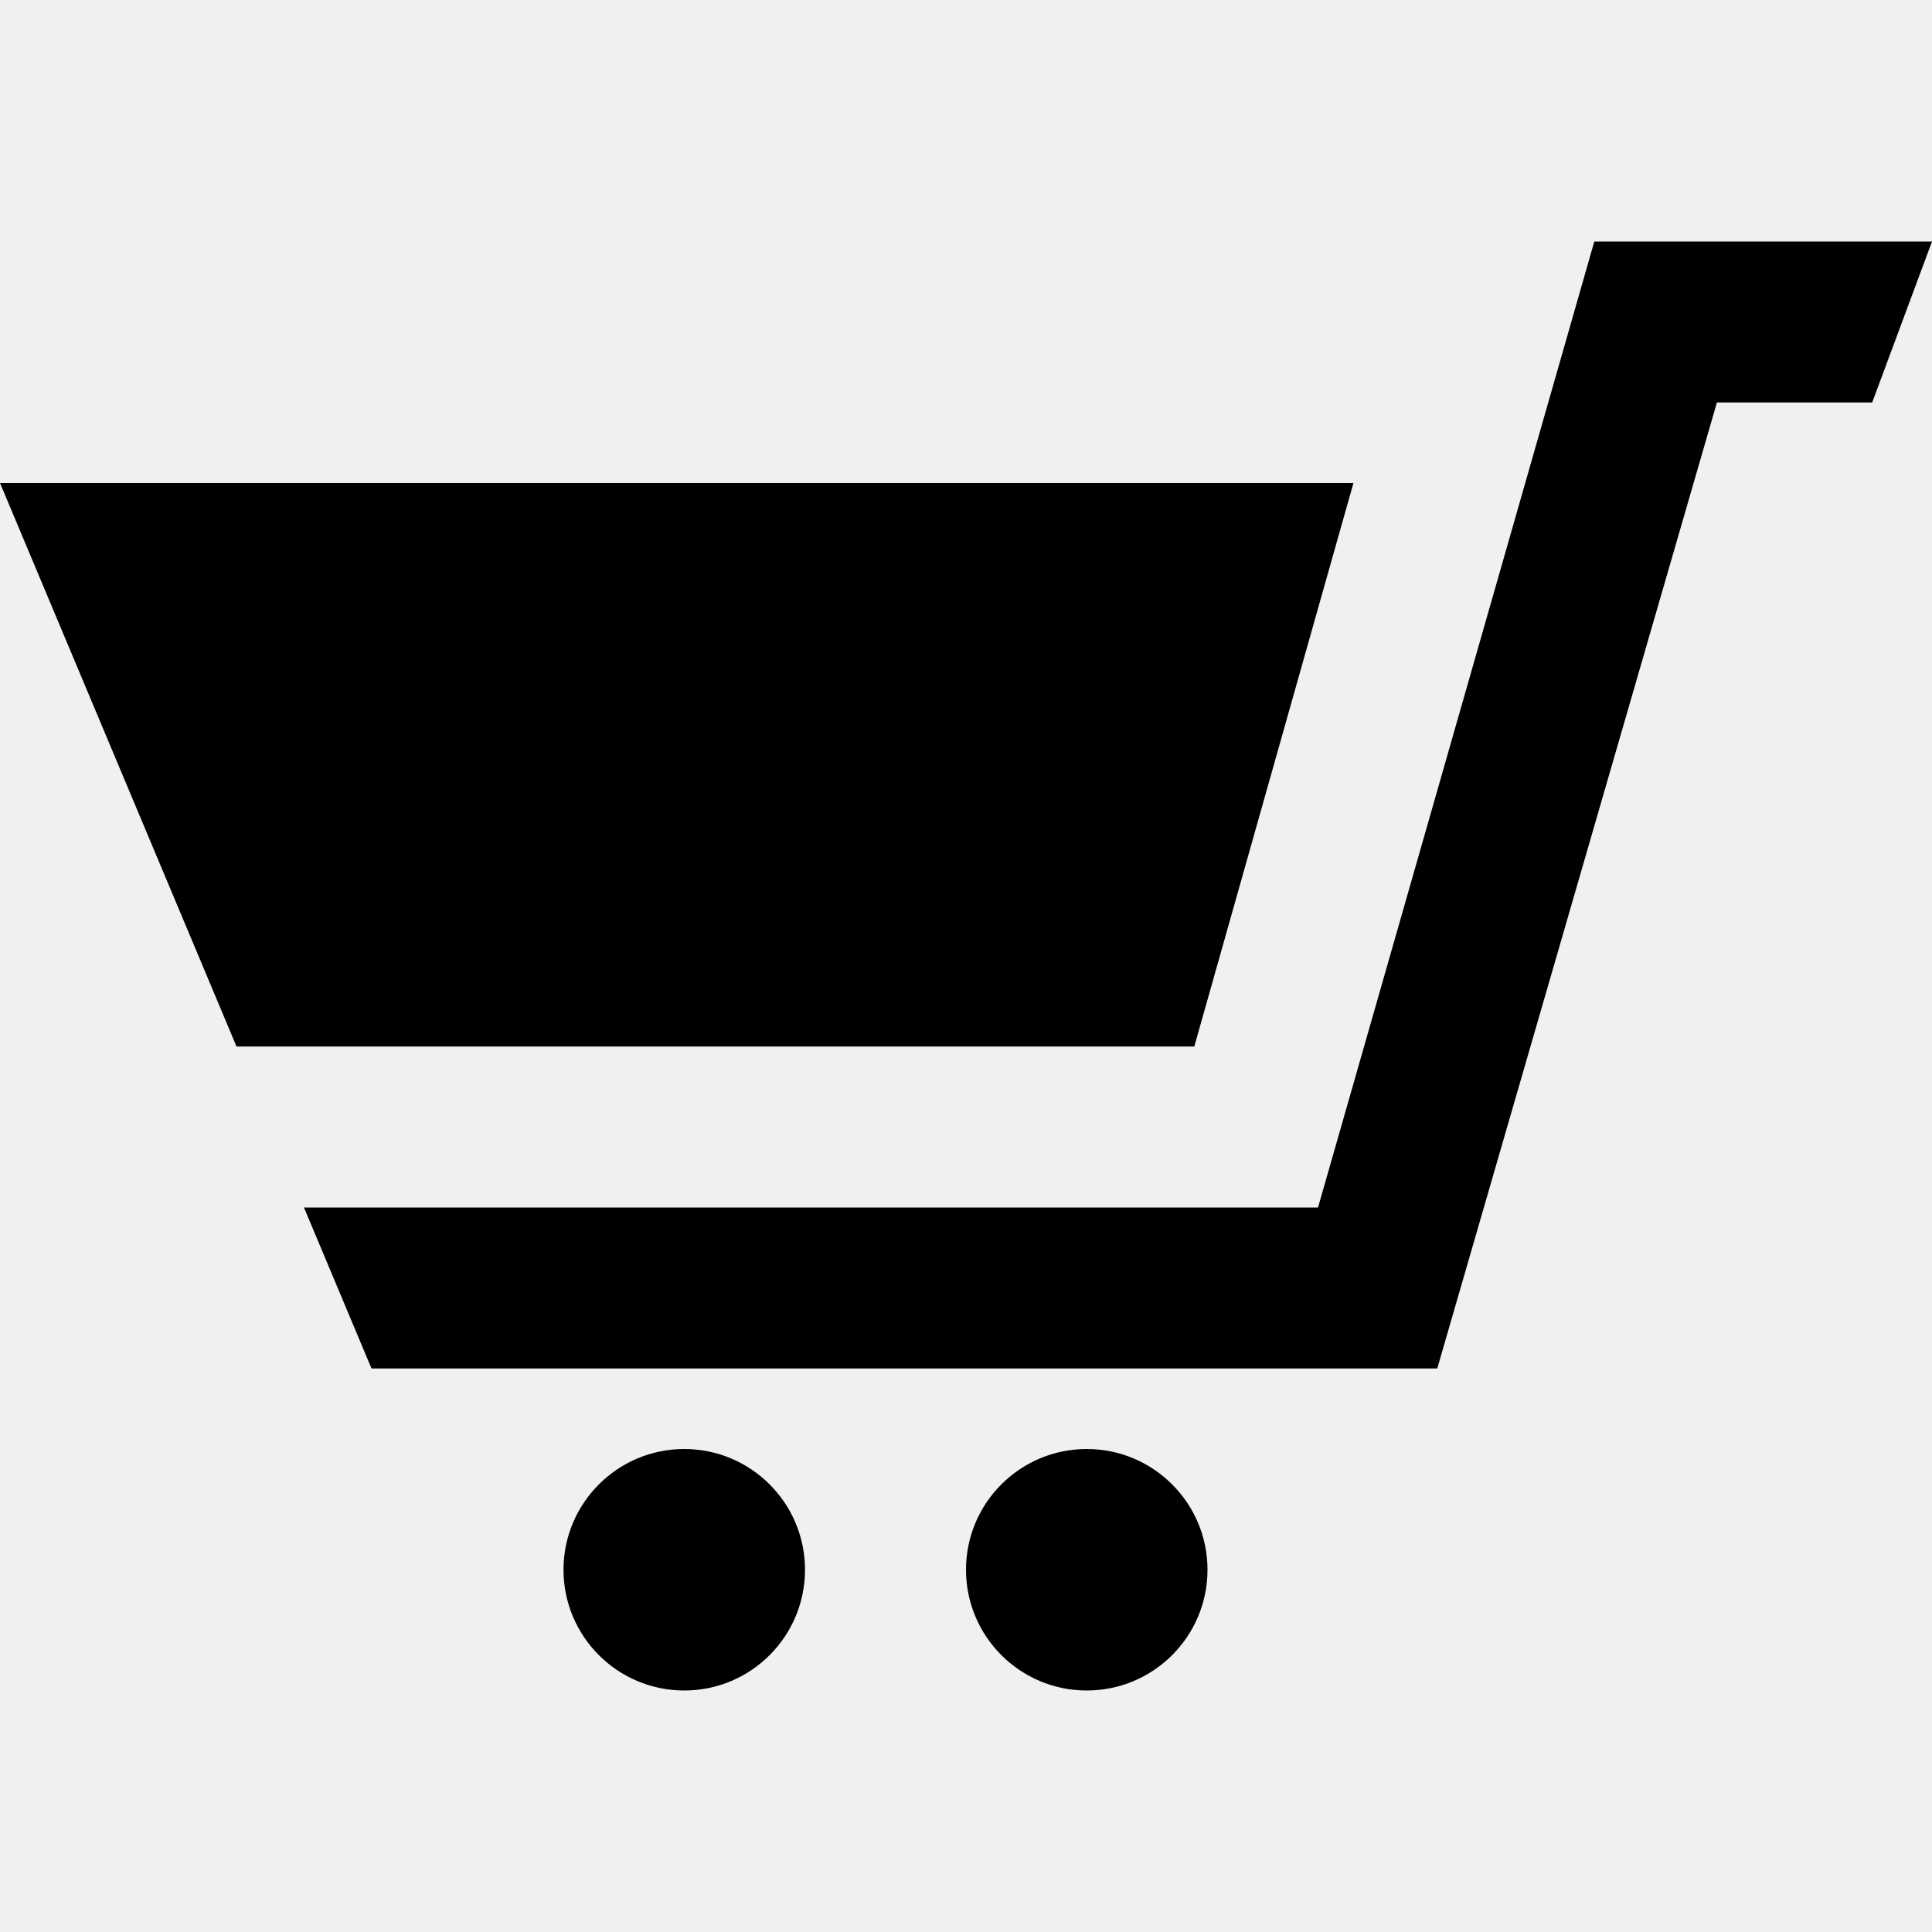
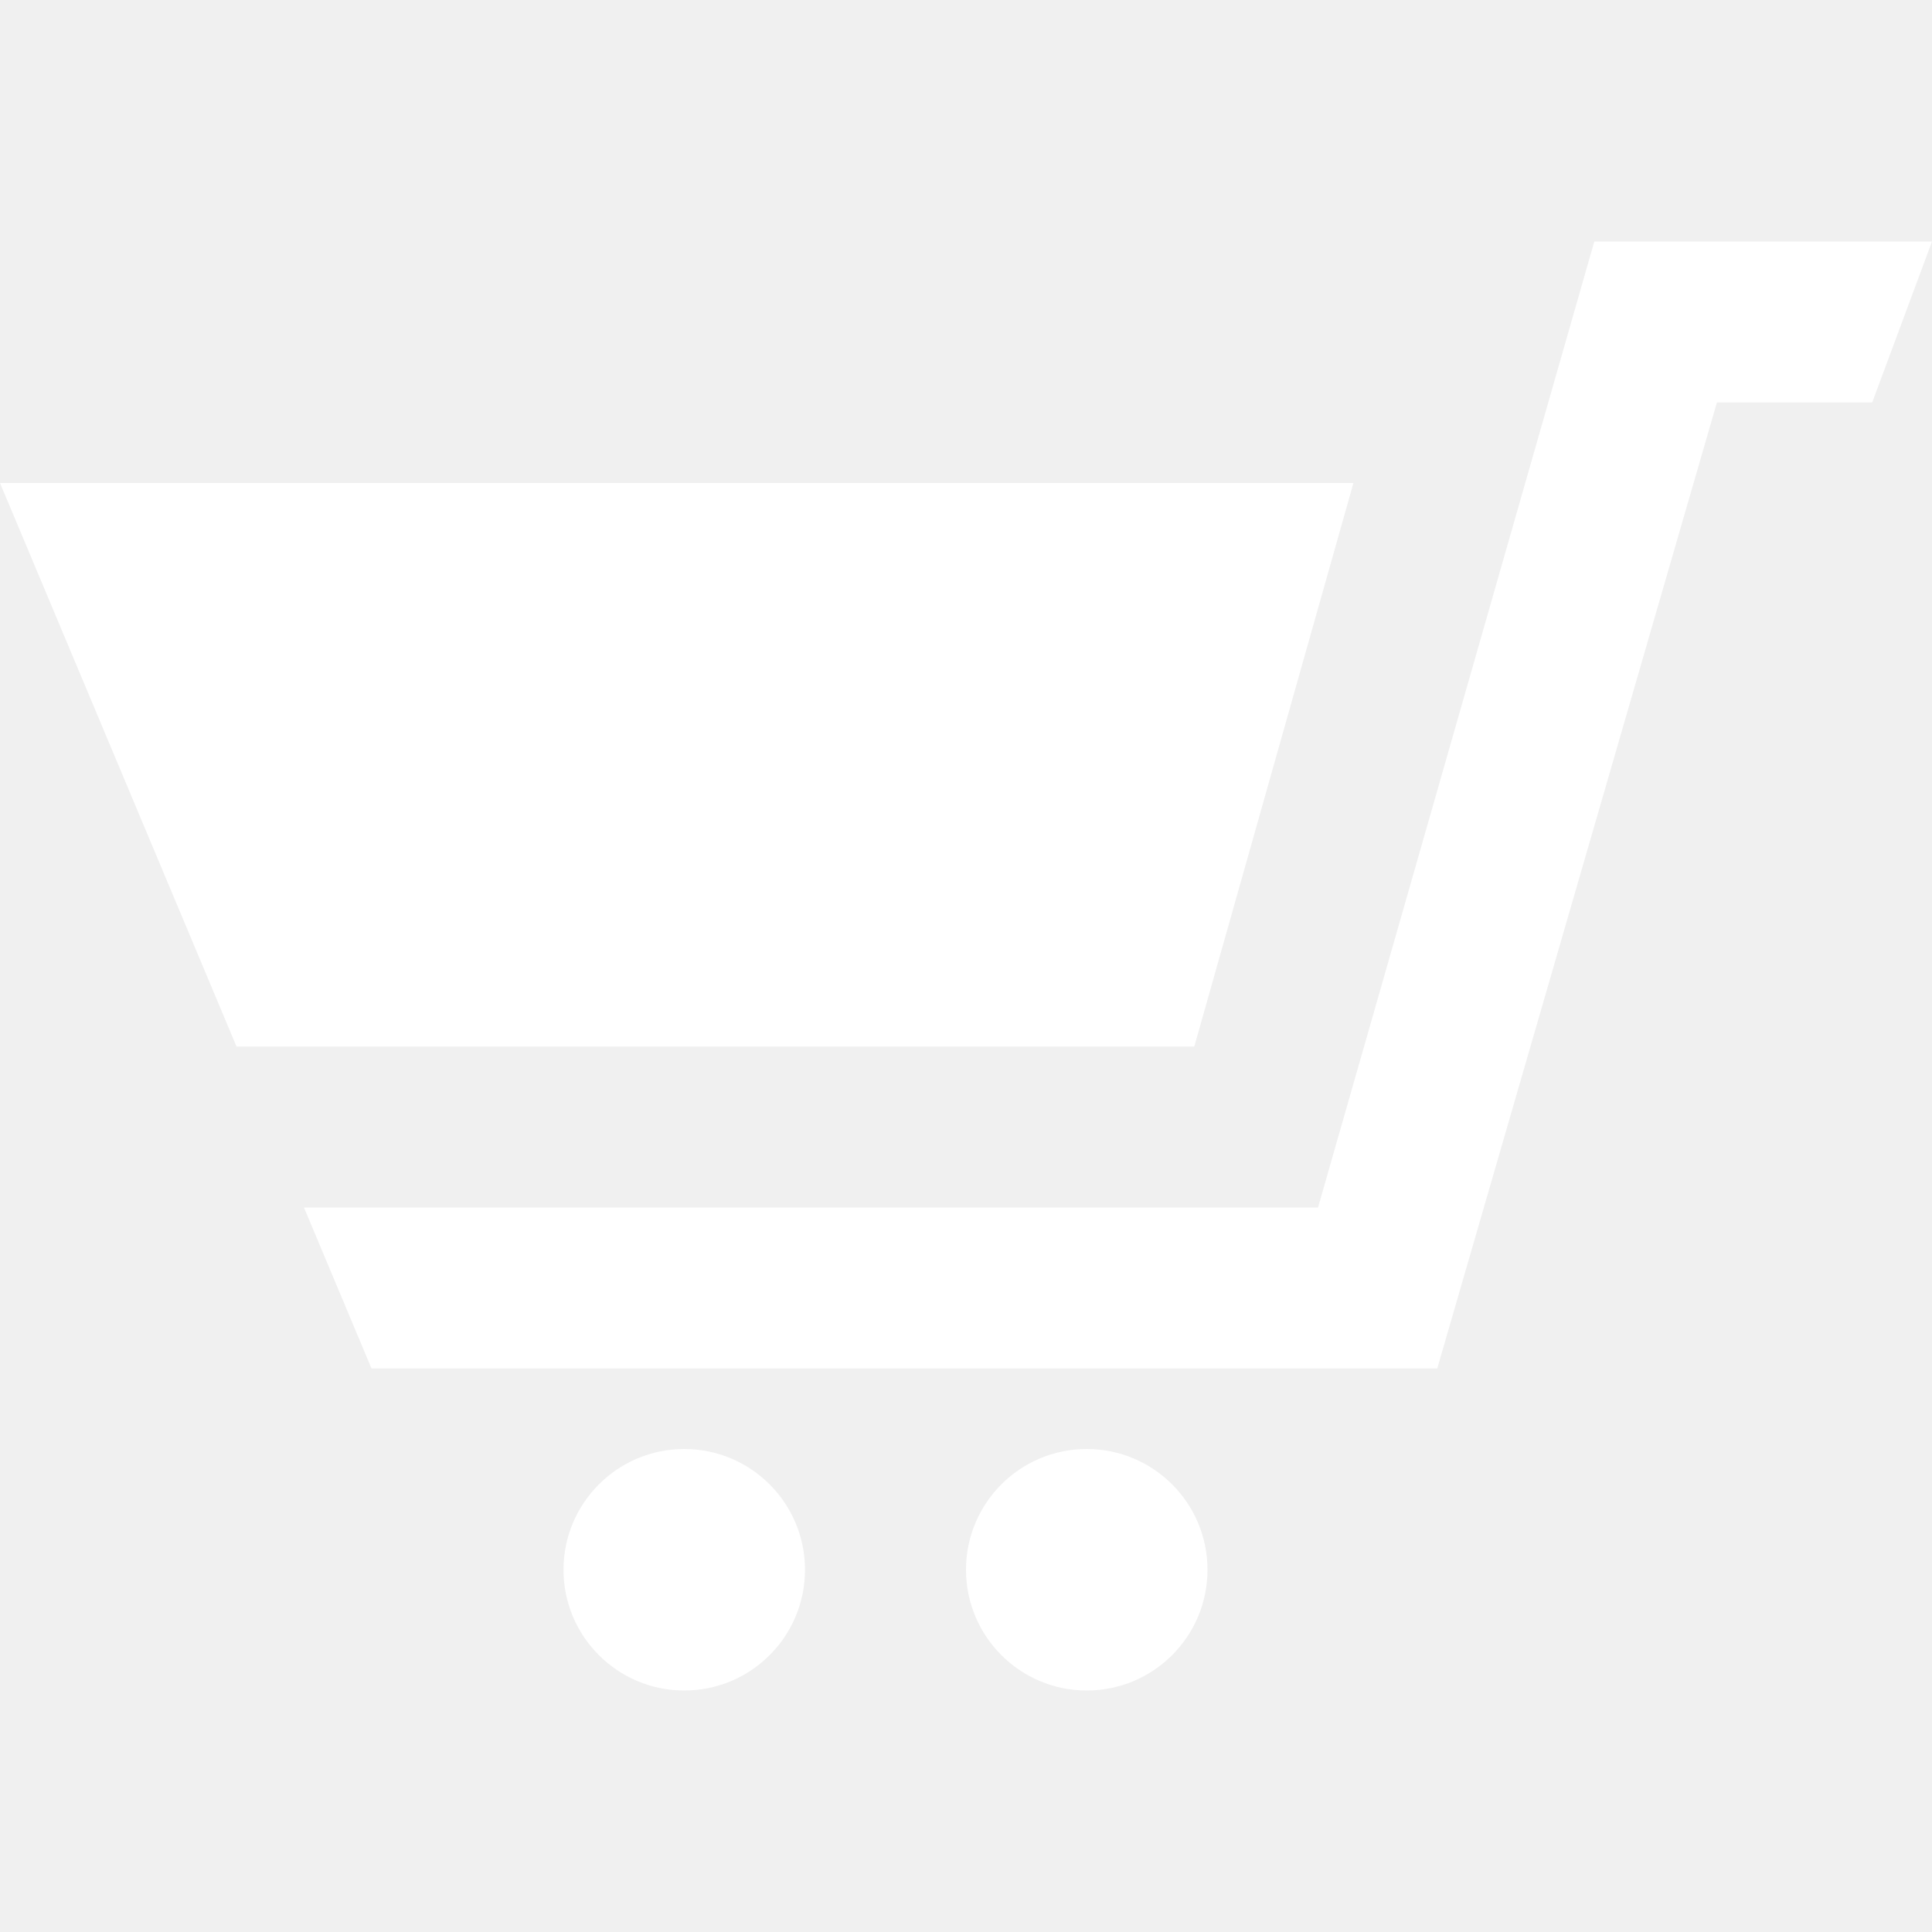
- <svg xmlns="http://www.w3.org/2000/svg" width="24" height="24" viewBox="0 0 24 24">
+ <svg xmlns="http://www.w3.org/2000/svg" width="24" height="24" fill="#ffffff" viewBox="0 0 24 24">
  <path d="M10 19.5c0 .829-.672 1.5-1.5 1.5s-1.5-.671-1.5-1.5c0-.828.672-1.5 1.5-1.5s1.5.672 1.5 1.5zm3.5-1.5c-.828 0-1.5.671-1.5 1.5s.672 1.5 1.5 1.5 1.5-.671 1.5-1.5c0-.828-.672-1.5-1.5-1.5zm1.336-5l1.977-7h-16.813l2.938 7h11.898zm4.969-10l-3.432 12h-12.597l.839 2h13.239l3.474-12h1.929l.743-2h-4.195z" />
</svg>
